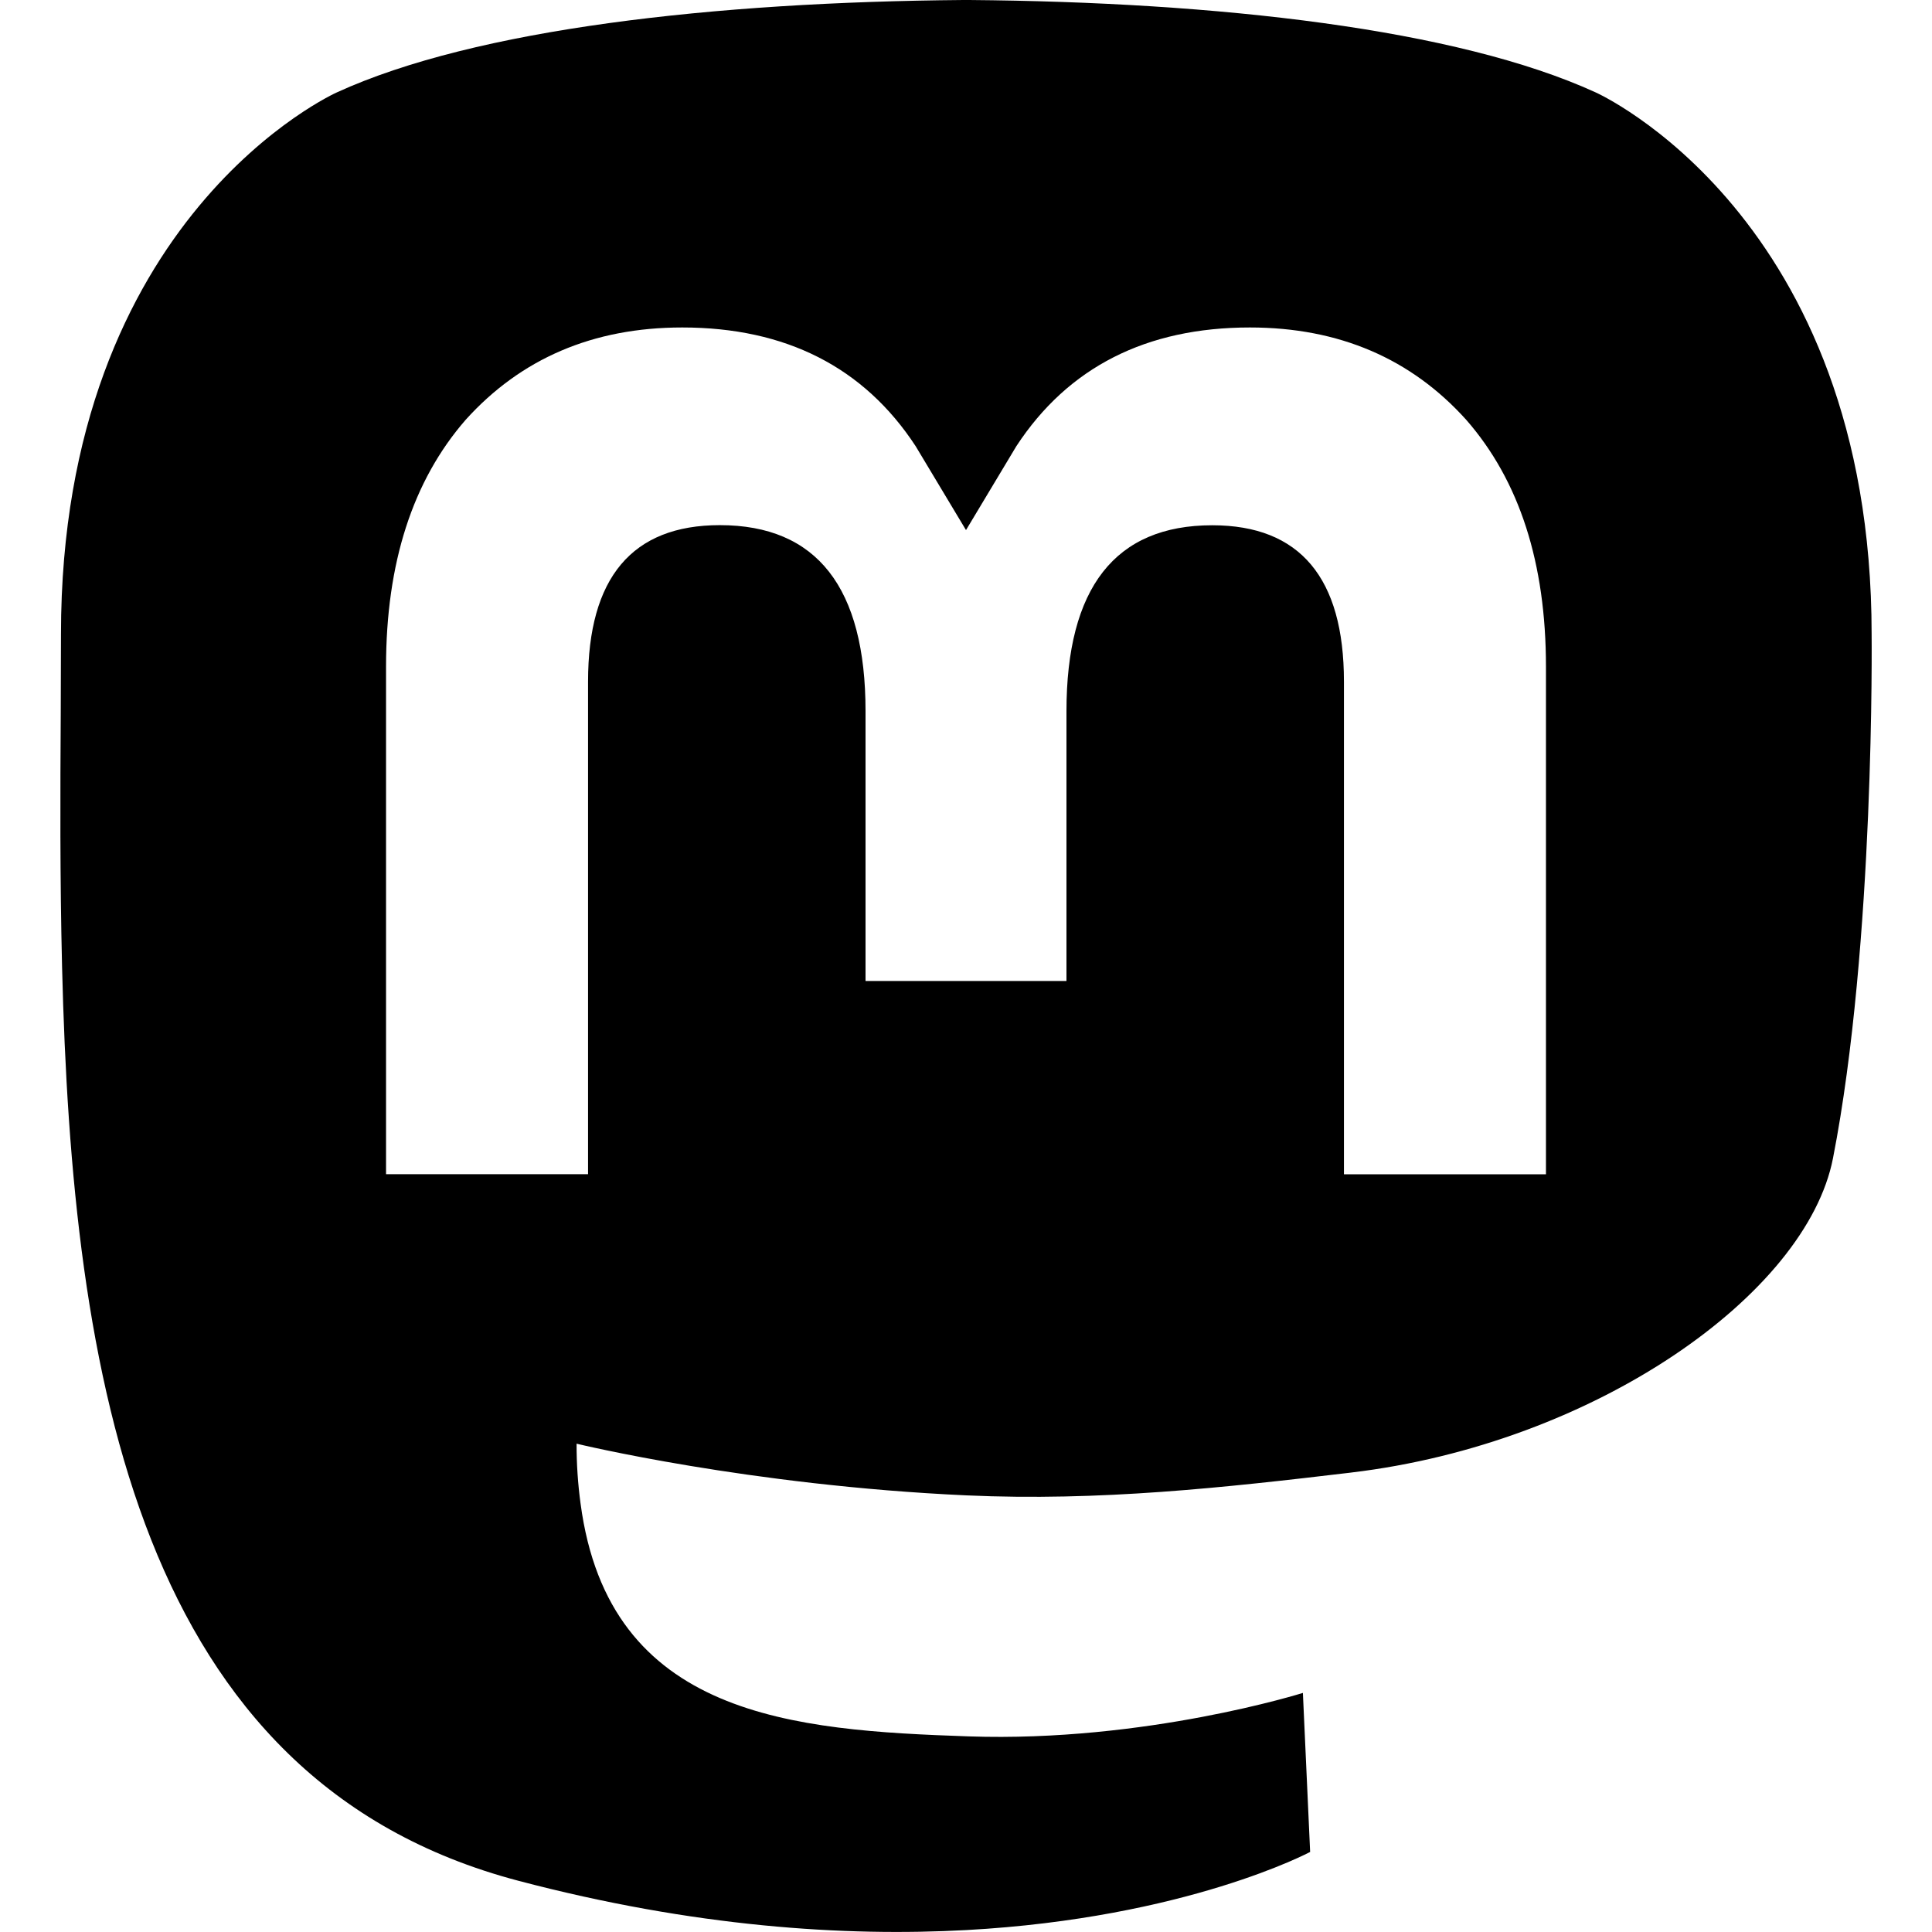
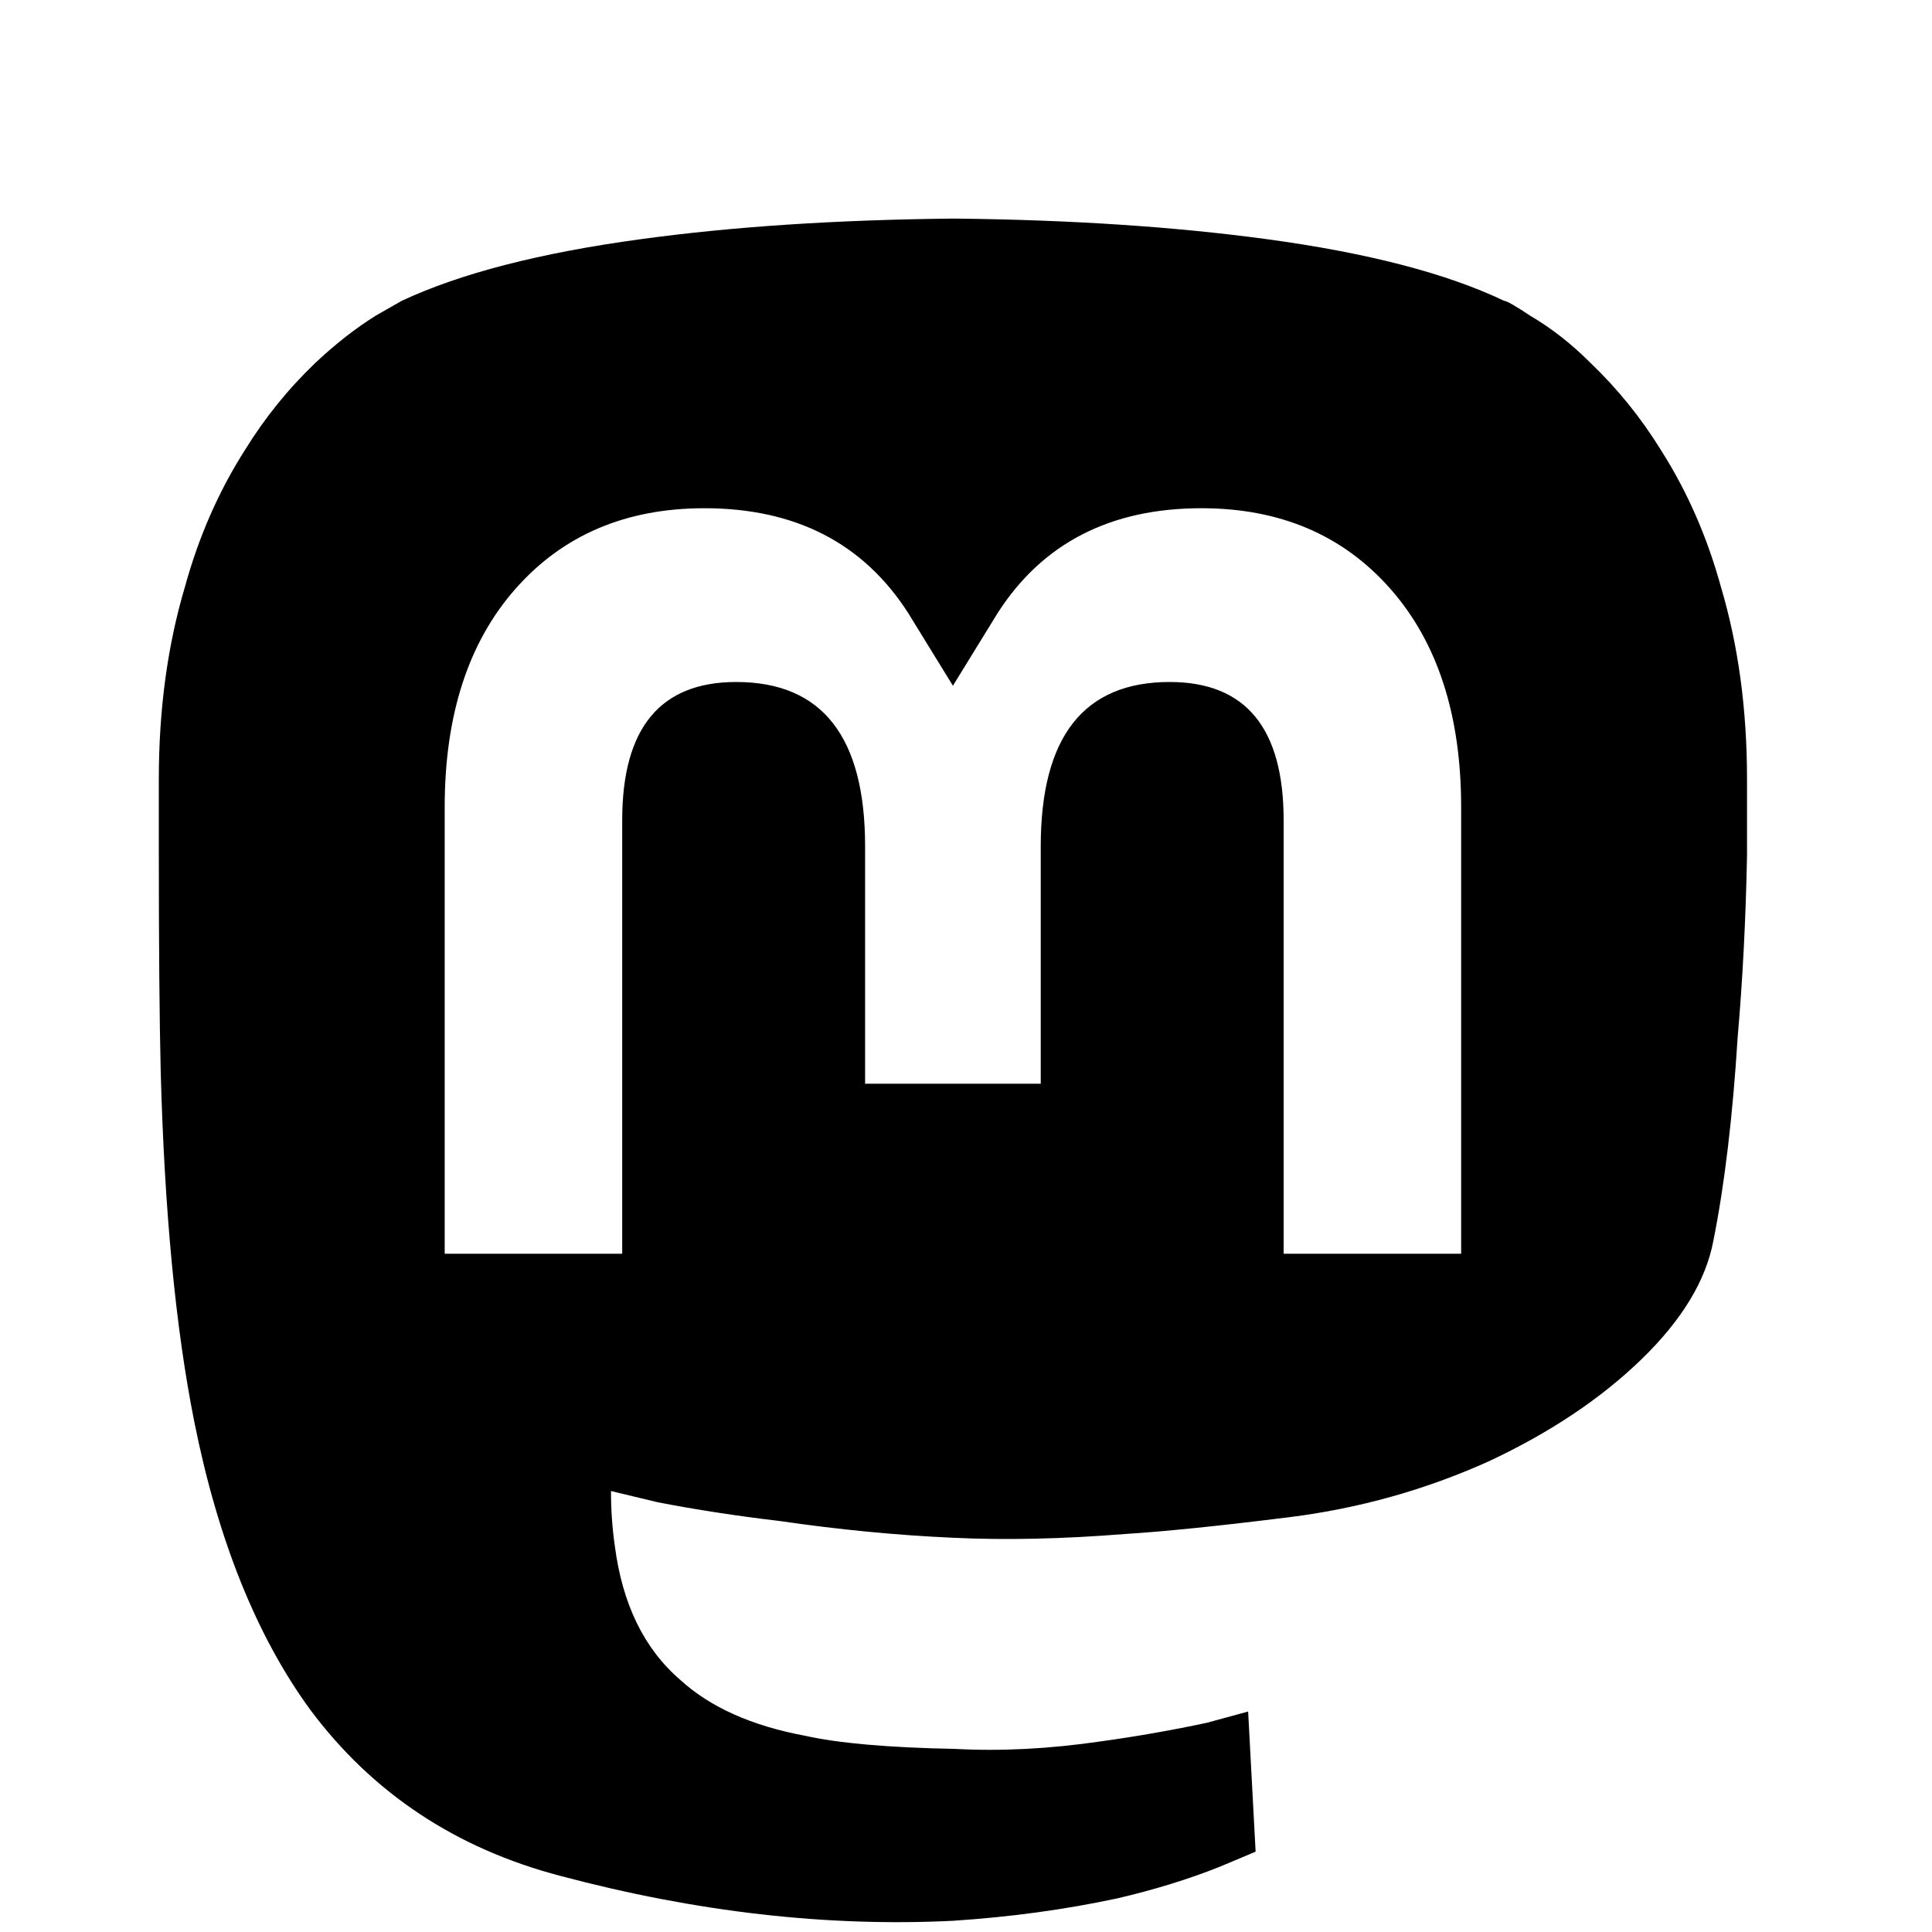
- <svg xmlns="http://www.w3.org/2000/svg" width="800" height="800" class="bi bi-mastodon" viewBox="0 0 16 16">
-   <path d="M11.19 12.195c2.016-.24 3.77-1.475 3.99-2.603.348-1.778.32-4.339.32-4.339 0-3.47-2.286-4.488-2.286-4.488C12.062.238 10.083.017 8.027 0h-.05C5.92.017 3.942.238 2.79.765c0 0-2.285 1.017-2.285 4.488l-.002.662c-.004.64-.007 1.35.011 2.091.083 3.394.626 6.74 3.78 7.57 1.454.383 2.703.463 3.709.408 1.823-.1 2.847-.647 2.847-.647l-.06-1.317s-1.303.41-2.767.36c-1.45-.05-2.98-.156-3.215-1.928a3.614 3.614 0 0 1-.033-.496s1.424.346 3.228.428c1.103.05 2.137-.064 3.188-.189zm1.613-2.47H11.13v-4.08c0-.859-.364-1.295-1.091-1.295-.804 0-1.207.517-1.207 1.541v2.233H7.168V5.89c0-1.024-.403-1.541-1.207-1.541-.727 0-1.091.436-1.091 1.296v4.079H3.197V5.522c0-.859.22-1.541.66-2.046.456-.505 1.052-.764 1.793-.764.856 0 1.504.328 1.933.983L8 4.39l.417-.695c.429-.655 1.077-.983 1.934-.983.74 0 1.336.259 1.791.764.442.505.661 1.187.661 2.046v4.203z" />
+ <svg xmlns="http://www.w3.org/2000/svg" width="72" height="72" viewBox="-10 -5 1034 1034">
+   <path d="M499 112q-93 1-166 11-81 11-128 33l-14 8q-16 10-32 25-22 21-38 47-21 33-32 73-14 47-14 103v37q0 77 1 119 3 113 18 188 19 95 62 154 50 67 134 89 109 29 210 24 46-3 88-12 30-7 55-17l19-8-4-75-22 6q-28 6-57 10-41 6-78 4-53-1-80-7-43-8-67-30-29-25-35-72-2-14-2-29l25 6q31 6 65 10 48 7 93 9 42 2 92-2 32-2 88-9t107-30q49-23 81.5-54.5T907 659q9-45 13-109 4-46 5-97v-41q0-56-14-103-11-40-32-73-16-26-38-47-15-15-32-25-12-8-14-8-46-22-127-33-74-10-166-11h-3zM367 267q73 0 109 56l24 39 24-39q36-56 109-56 63 0 101 43t38 117v239h-95V434q0-74-61-74-69 0-69 88v127h-94V448q0-88-69-88-61 0-61 74v232h-95V427q0-74 38-117t101-43z" />
</svg>
